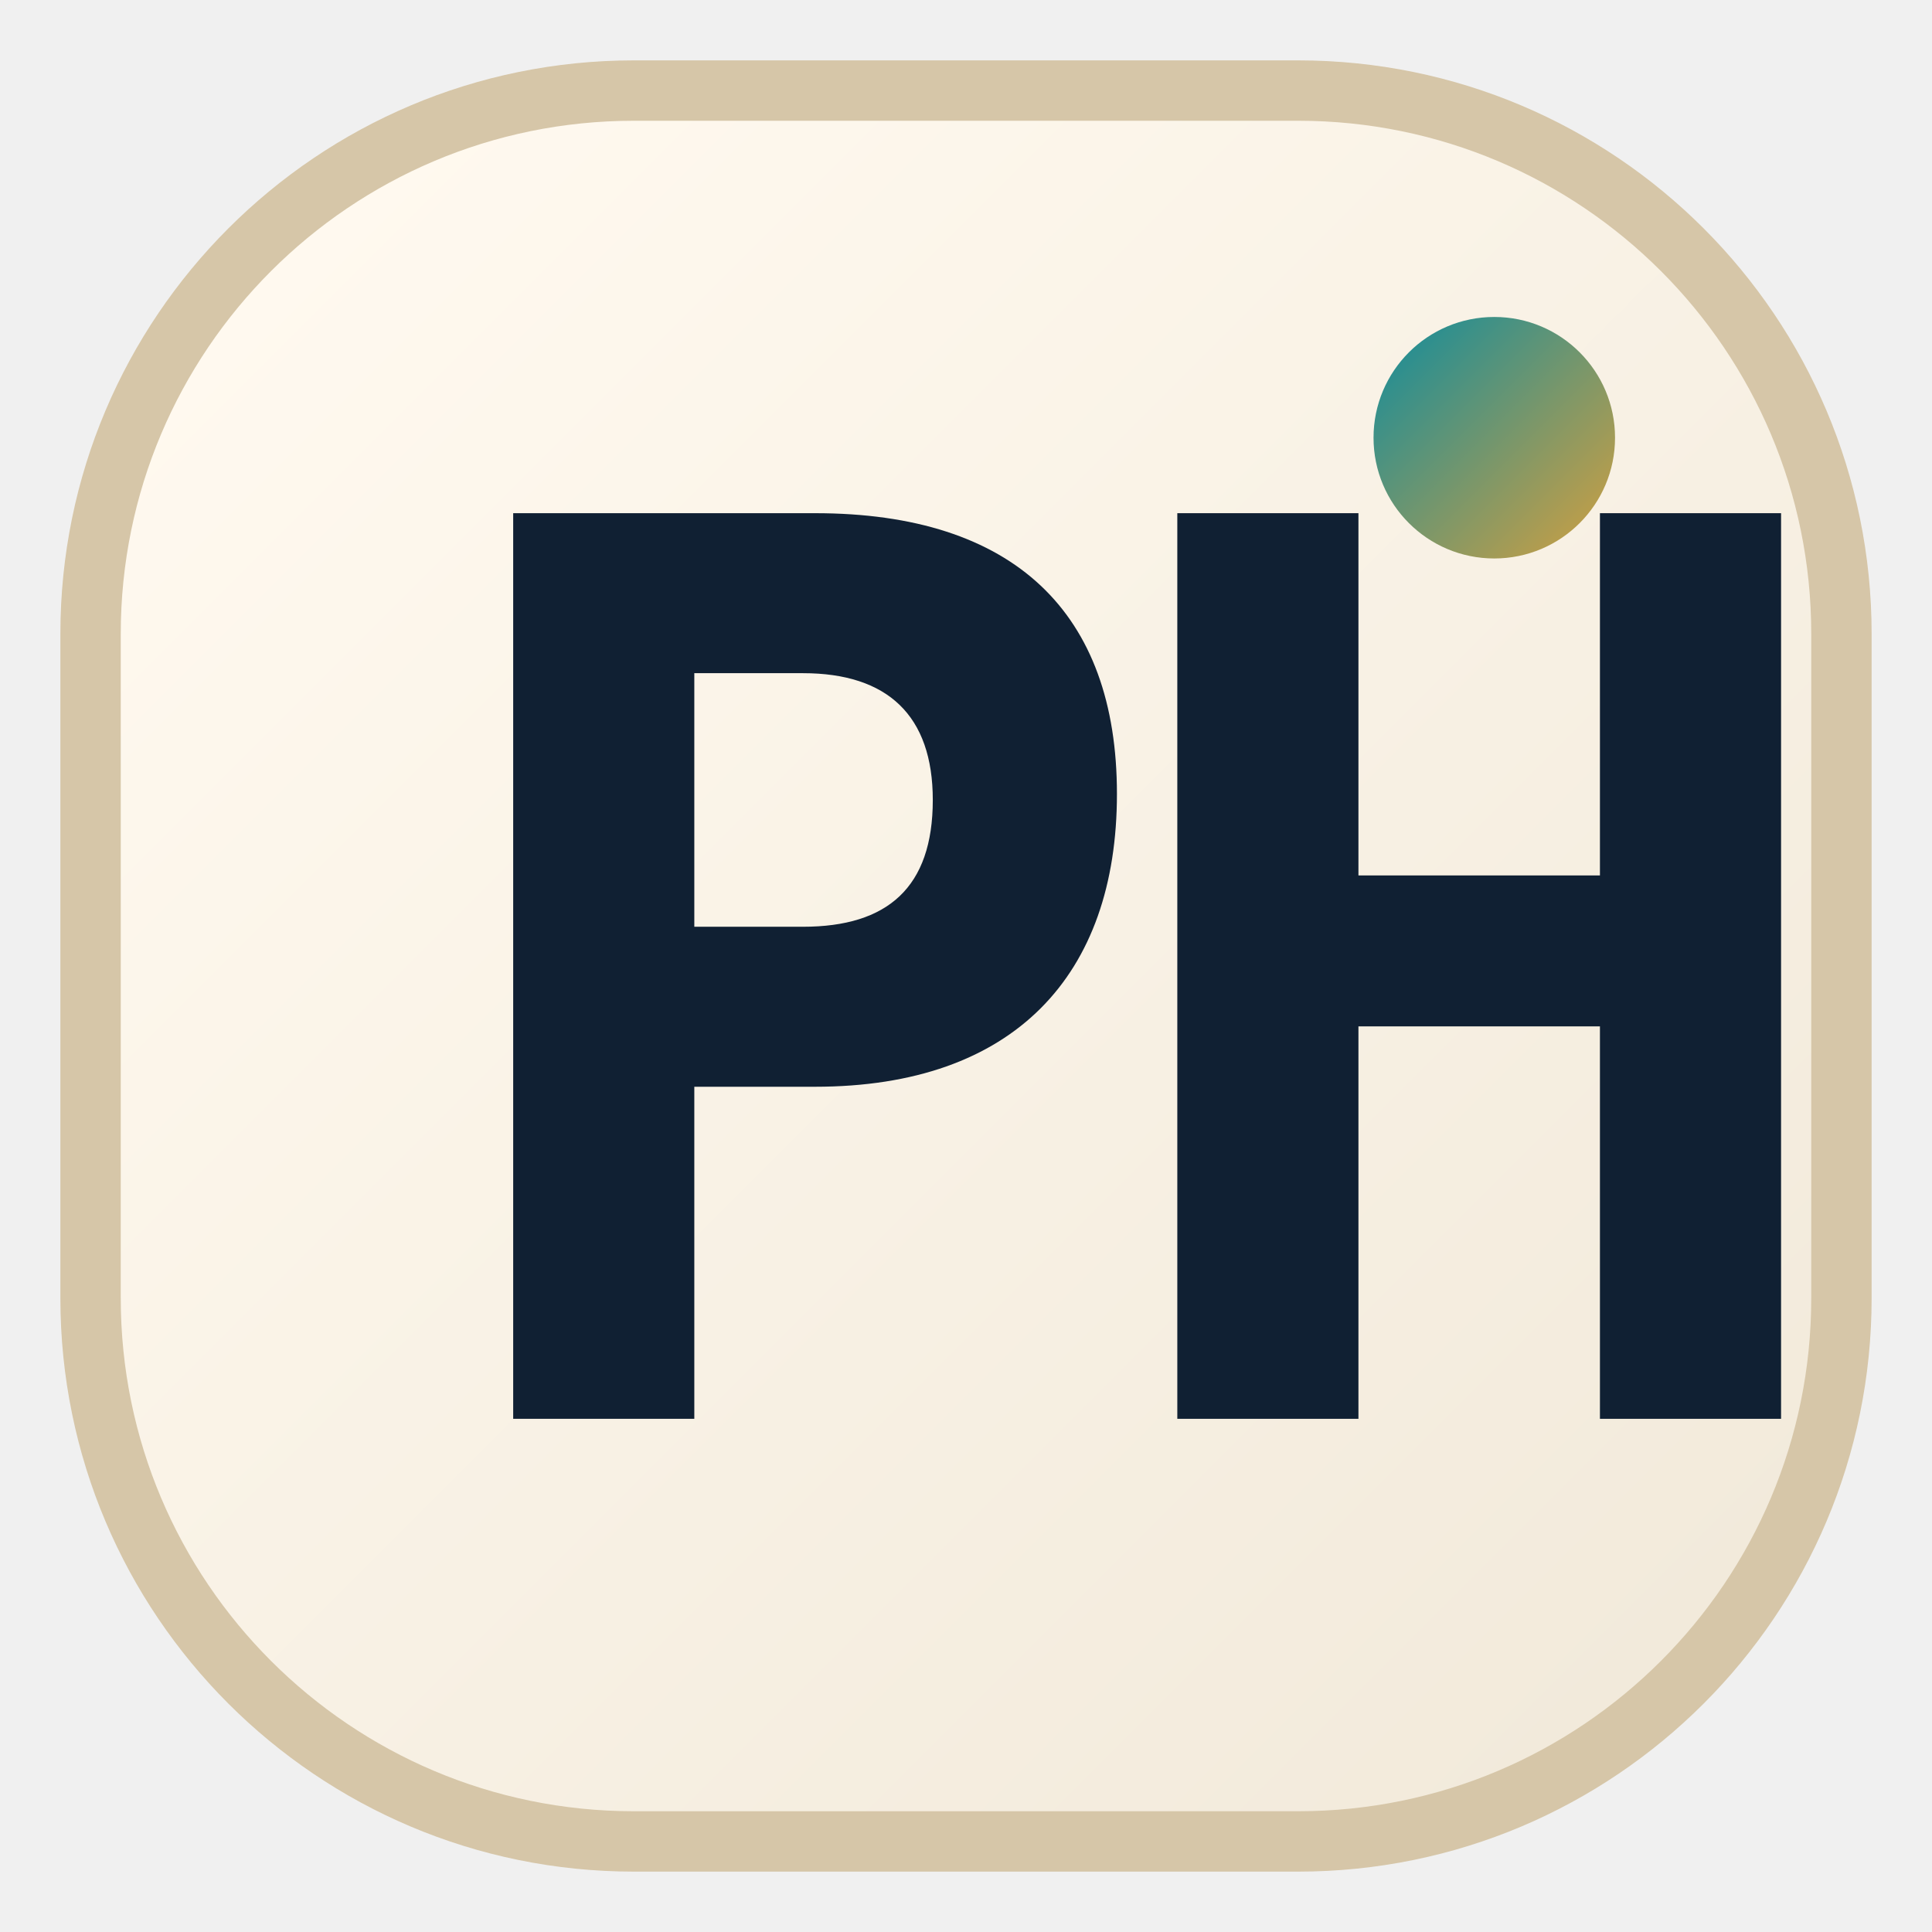
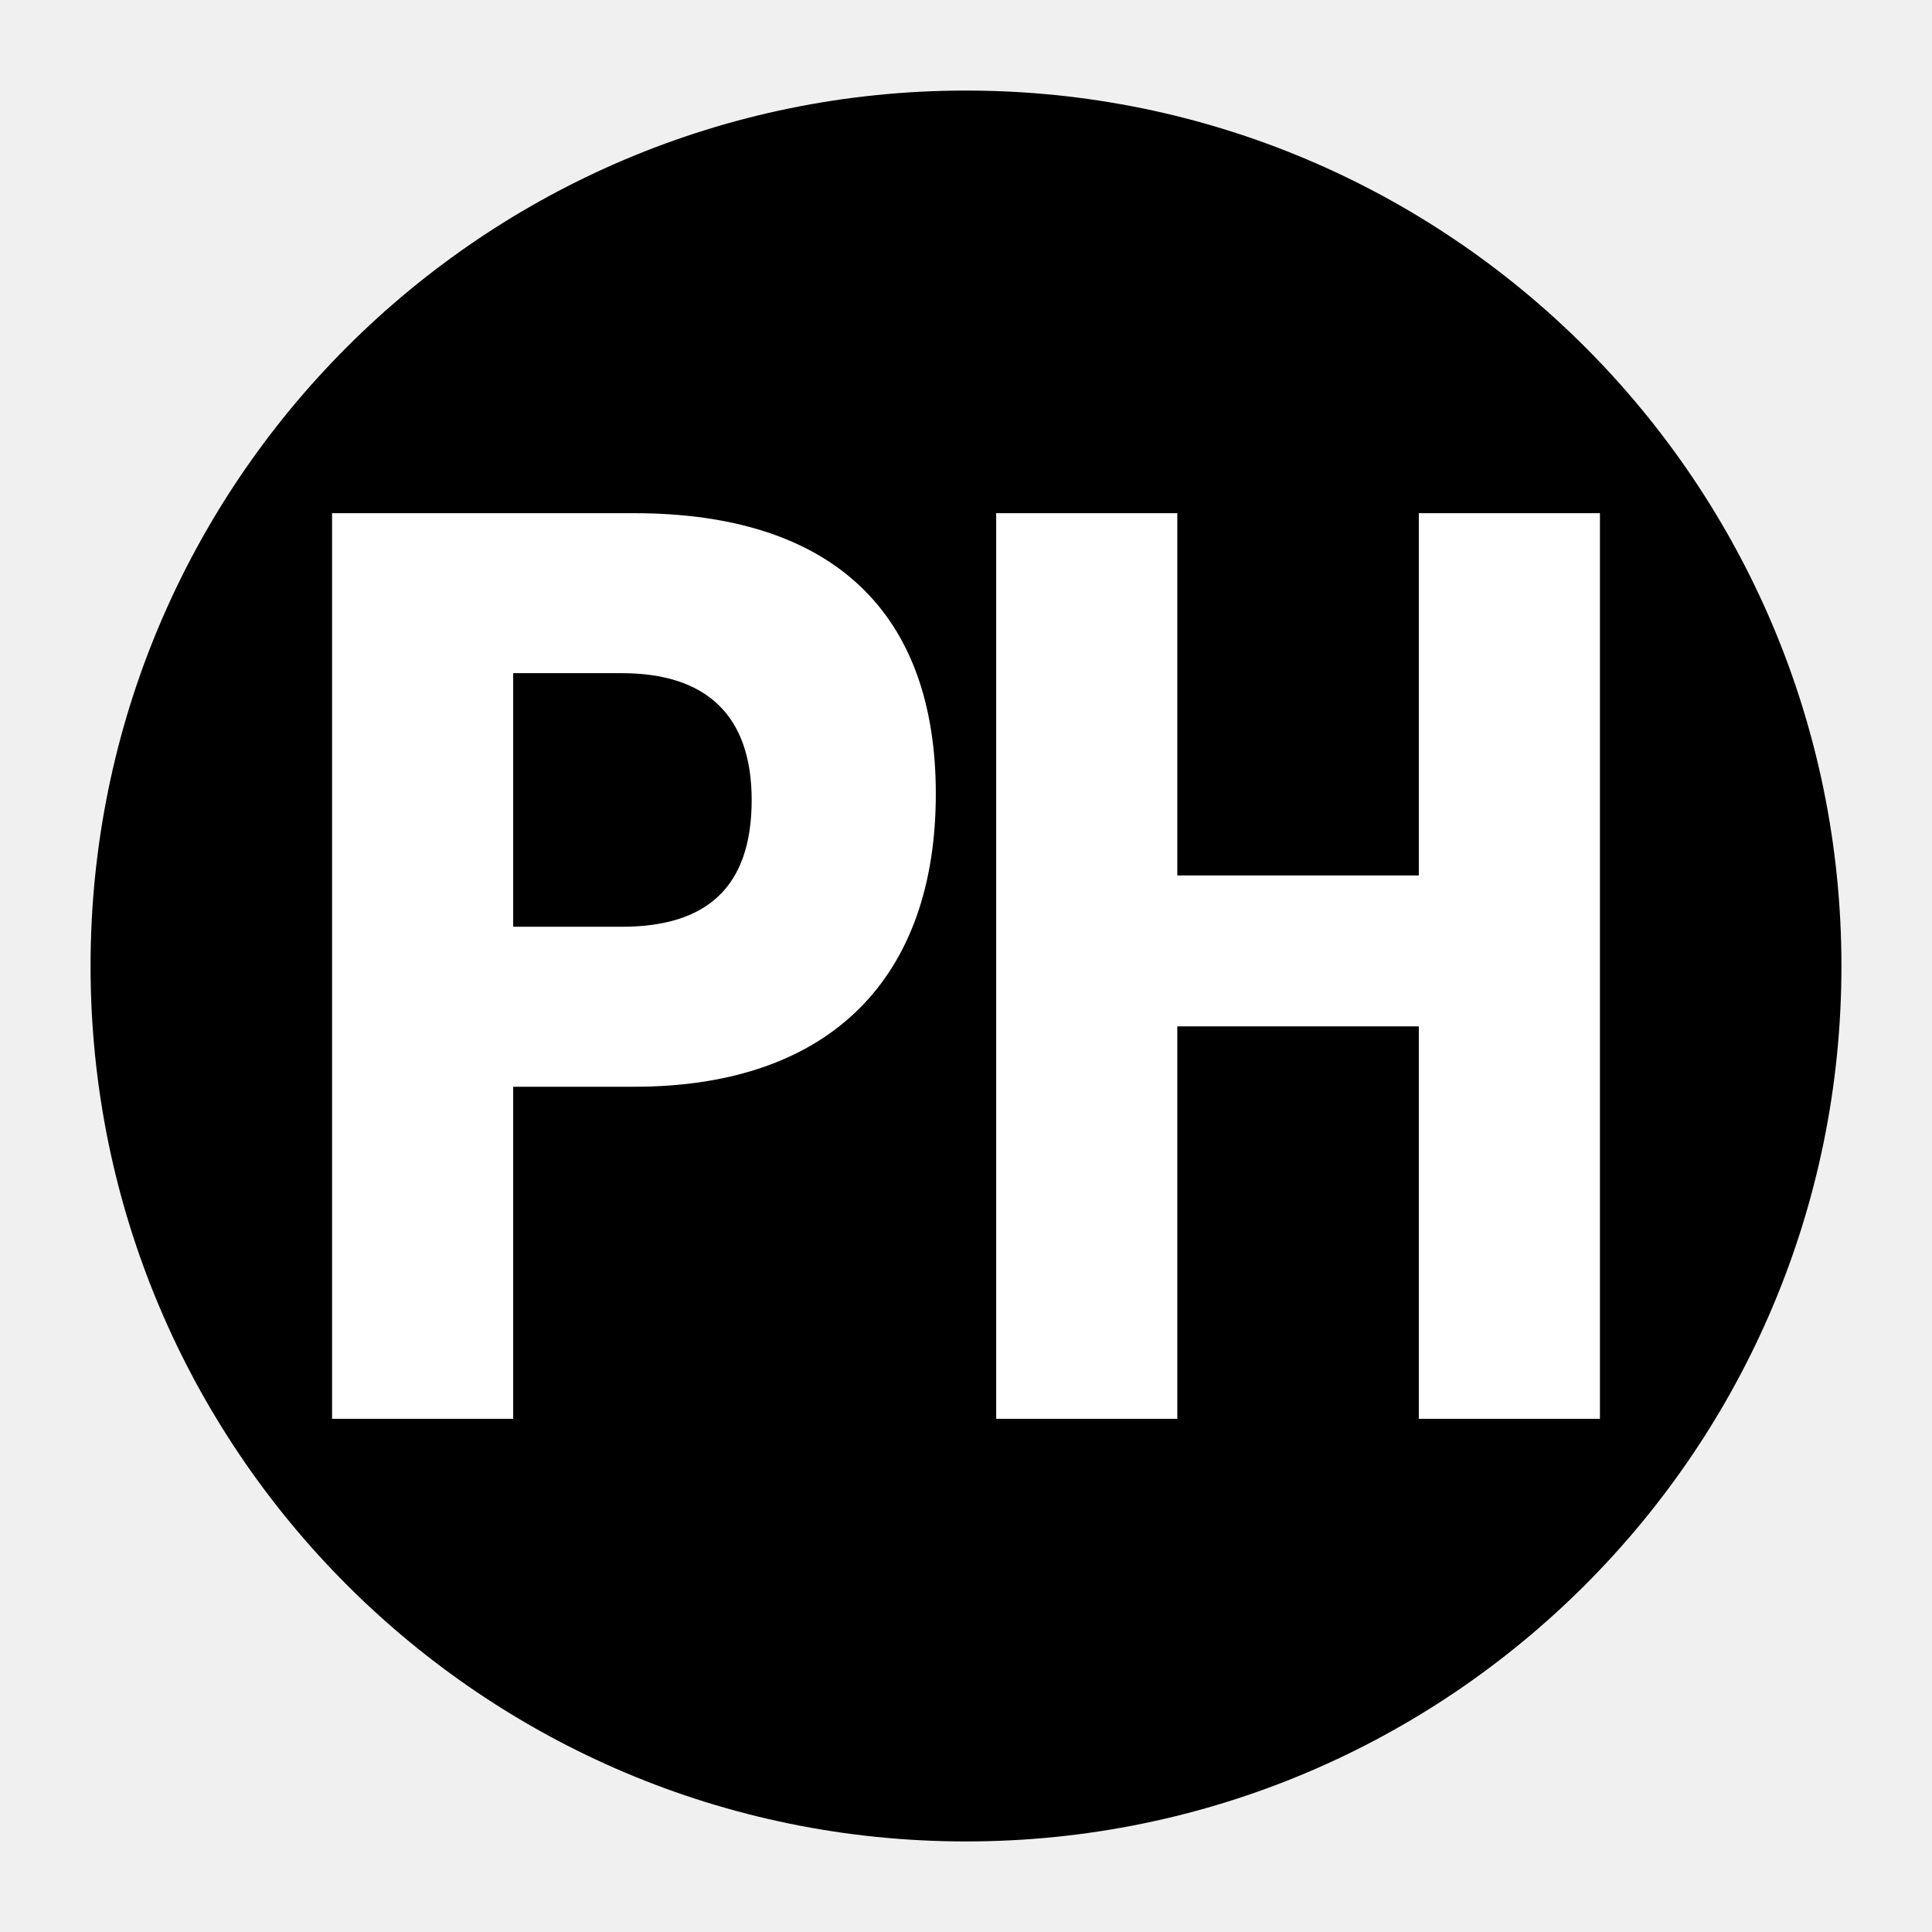
- <svg xmlns="http://www.w3.org/2000/svg" viewBox="0 0 64 64" role="img" aria-labelledby="title desc">
-   <defs>
+ <svg xmlns="http://www.w3.org/2000/svg" viewBox="0 0 64 64" role="img" aria-labelledby="title desc" version="1.1" id="svg5">
+   <defs id="defs4">
    <linearGradient id="bg" x1="10%" y1="10%" x2="90%" y2="90%">
-       <stop offset="0%" stop-color="#fff9ef" />
-       <stop offset="100%" stop-color="#f2eadb" />
+       <stop offset="0" stop-color="#fff9ef" id="stop1" style="stop-color:#000000;stop-opacity:1;" />
+       <stop offset="100%" stop-color="#f2eadb" id="stop2" />
    </linearGradient>
    <linearGradient id="accent" x1="0%" y1="0%" x2="100%" y2="100%">
-       <stop offset="0%" stop-color="#0f8c9d" />
-       <stop offset="100%" stop-color="#d4a03f" />
+       <stop offset="0%" stop-color="#0f8c9d" id="stop3" />
+       <stop offset="100%" stop-color="#d4a03f" id="stop4" />
    </linearGradient>
  </defs>
-   <rect x="3" y="3" width="58" height="58" rx="18" fill="url(#bg)" stroke="#d6c6a8" stroke-width="2" />
-   <path d="M17 17h10c6.6 0 10 3.3 10 9.3S33.6 36 27 36h-4v11h-6zm6 5.3v8.4h3.6c2.8 0 4.3-1.3 4.3-4.2 0-2.8-1.5-4.2-4.3-4.2z" fill="#102033" />
-   <path d="M39 17h6v12h8V17h6v30h-6V34h-8v13h-6z" fill="#102033" />
-   <circle cx="49.5" cy="14.5" r="4" fill="url(#accent)" />
+   <rect x="3" y="3" width="58" height="58" rx="29" fill="url(#bg)" stroke="#d6c6a8" stroke-width="2" id="rect4" ry="29" style="stroke:none;fill:#000000;fill-opacity:1" />
+   <path d="m 11,17 h 10 c 6.6,0 10,3.3 10,9.3 0,6 -3.4,9.7 -10,9.7 h -4 v 11 h -6 z m 6,5.3 v 8.4 h 3.6 c 2.8,0 4.3,-1.3 4.3,-4.2 0,-2.8 -1.5,-4.2 -4.3,-4.2 z" fill="#102033" id="path4" style="fill:#ffffff;fill-opacity:1" />
+   <path d="m 33,17 h 6 v 12 h 8 V 17 h 6 V 47 H 47 V 34 h -8 v 13 h -6 z" fill="#102033" id="path5" style="fill:#ffffff;fill-opacity:1" />
</svg>
